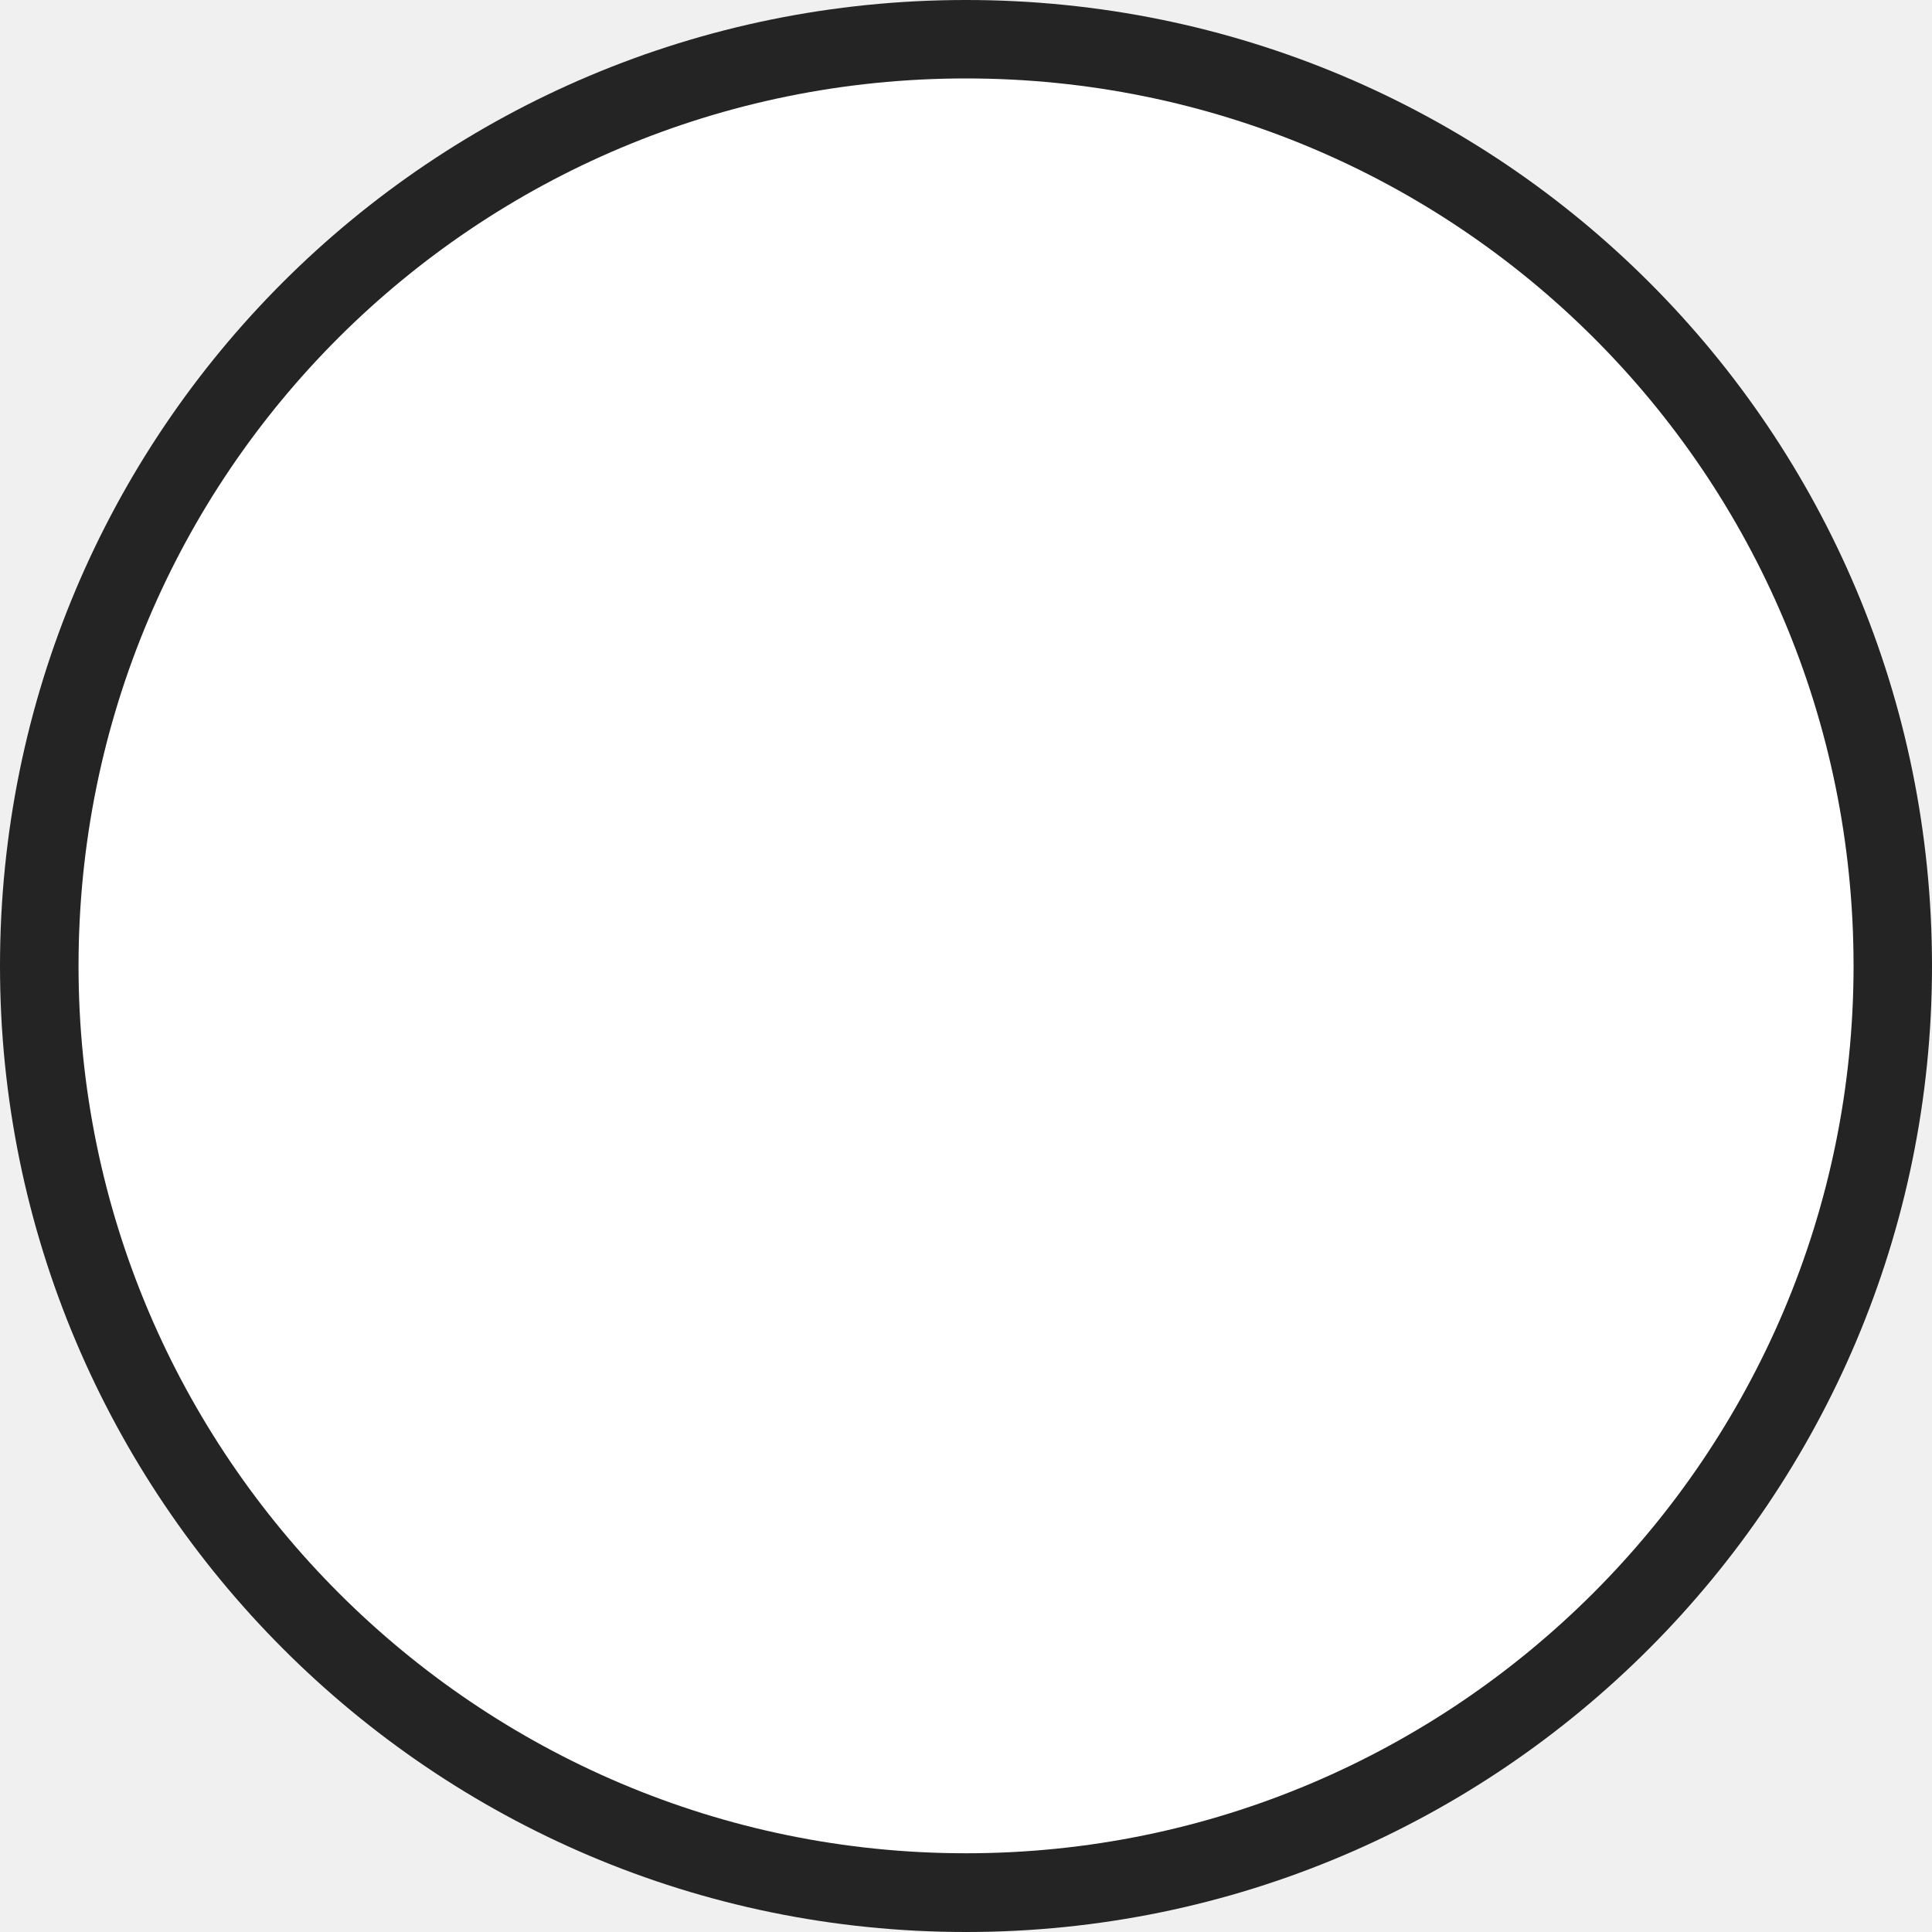
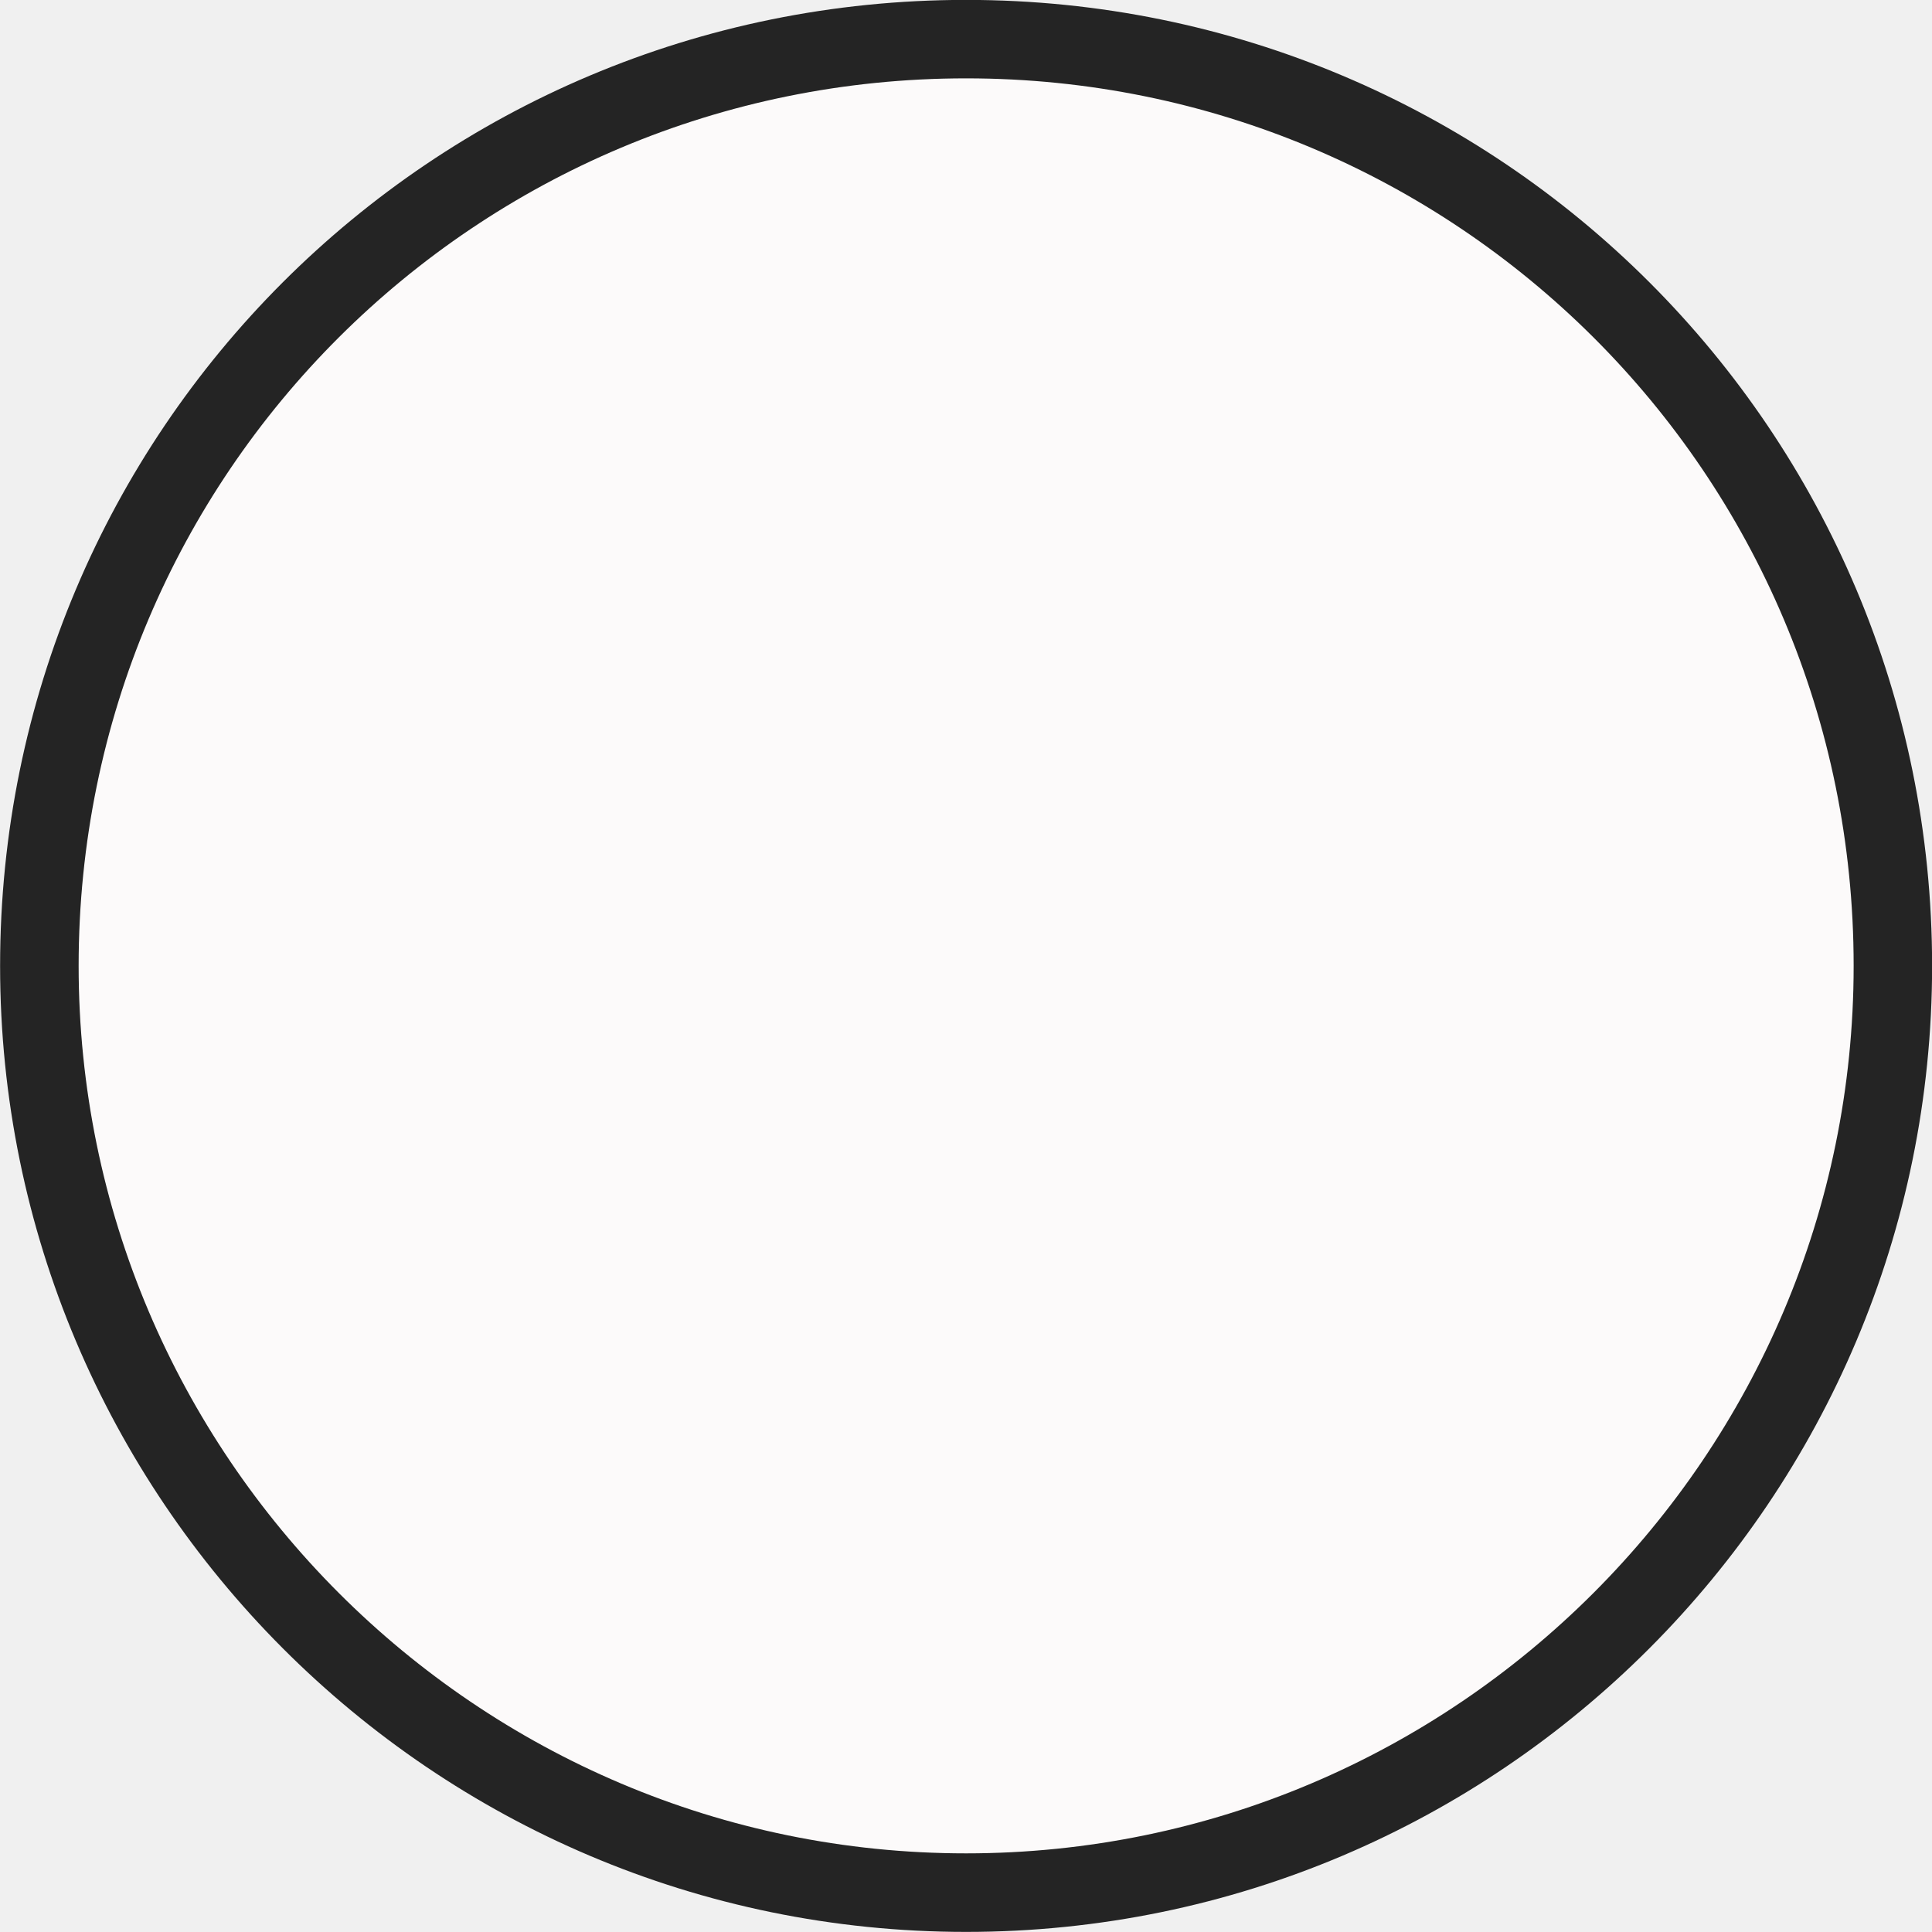
<svg xmlns="http://www.w3.org/2000/svg" version="1.1" id="Слой_1" x="0px" y="0px" width="20" height="20" viewBox="0 0 20 20" enable-background="new 0 0 17.113 17.143" xml:space="preserve">
  <defs id="defs11" />
-   <path clip-rule="evenodd" d="M 10,0 C 15.534,0 20,4.466 20,10.001 20,15.501 15.534,20 10,20 4.467,20 -5e-7,15.501 -5e-7,10.001 -5e-7,4.466 4.467,0 10,0 l 0,0 z" id="path3" style="fill:#242424;fill-opacity:1;fill-rule:evenodd" />
-   <path clip-rule="evenodd" d="m 10,0.812 c 5.067,0 9.188,4.087 9.188,9.187 0,5.064 -4.122,9.186 -9.188,9.186 -5.066,0 -9.187,-4.123 -9.187,-9.186 0,-5.1 4.122,-9.187 9.187,-9.187 l 0,0 z" id="path5" style="fill:#ffffff;fill-rule:evenodd;fill-opacity:1" />
+   <path clip-rule="evenodd" d="m 10,0.812 c 5.067,0 9.188,4.087 9.188,9.187 0,5.064 -4.122,9.186 -9.188,9.186 -5.066,0 -9.187,-4.123 -9.187,-9.186 0,-5.1 4.122,-9.187 9.187,-9.187 l 0,0 z" id="path5" style="fill:#fffcfc;fill-rule:nonzero;fill-opacity:1;opacity:0.8;color:#000000;stroke:none;marker:none;visibility:visible;display:inline;overflow:visible;enable-background:accumulate" />
+   <path style="color:#000000;fill:#242424;fill-opacity:1;fill-rule:evenodd;stroke:none;marker:none;visibility:visible;display:inline;overflow:visible;enable-background:accumulate;stroke-width:1;stroke-linecap:butt;stroke-linejoin:miter;stroke-miterlimit:4;stroke-opacity:1;stroke-dasharray:none;stroke-dashoffset:0" d="m 10.001,-0.001 c -5.533,0 -10,4.466 -10,10 0,5.501 4.467,10 10,10 5.534,0 10,-4.499 10,-10 0,-5.534 -4.466,-10 -10,-10 z m 0,0.812 c 5.067,0 9.188,4.087 9.188,9.187 0,5.064 -4.121,9.188 -9.188,9.188 -5.066,0 -9.187,-4.124 -9.187,-9.188 0,-5.1 4.122,-9.187 9.187,-9.187 z" id="path3-3" />
</svg>
